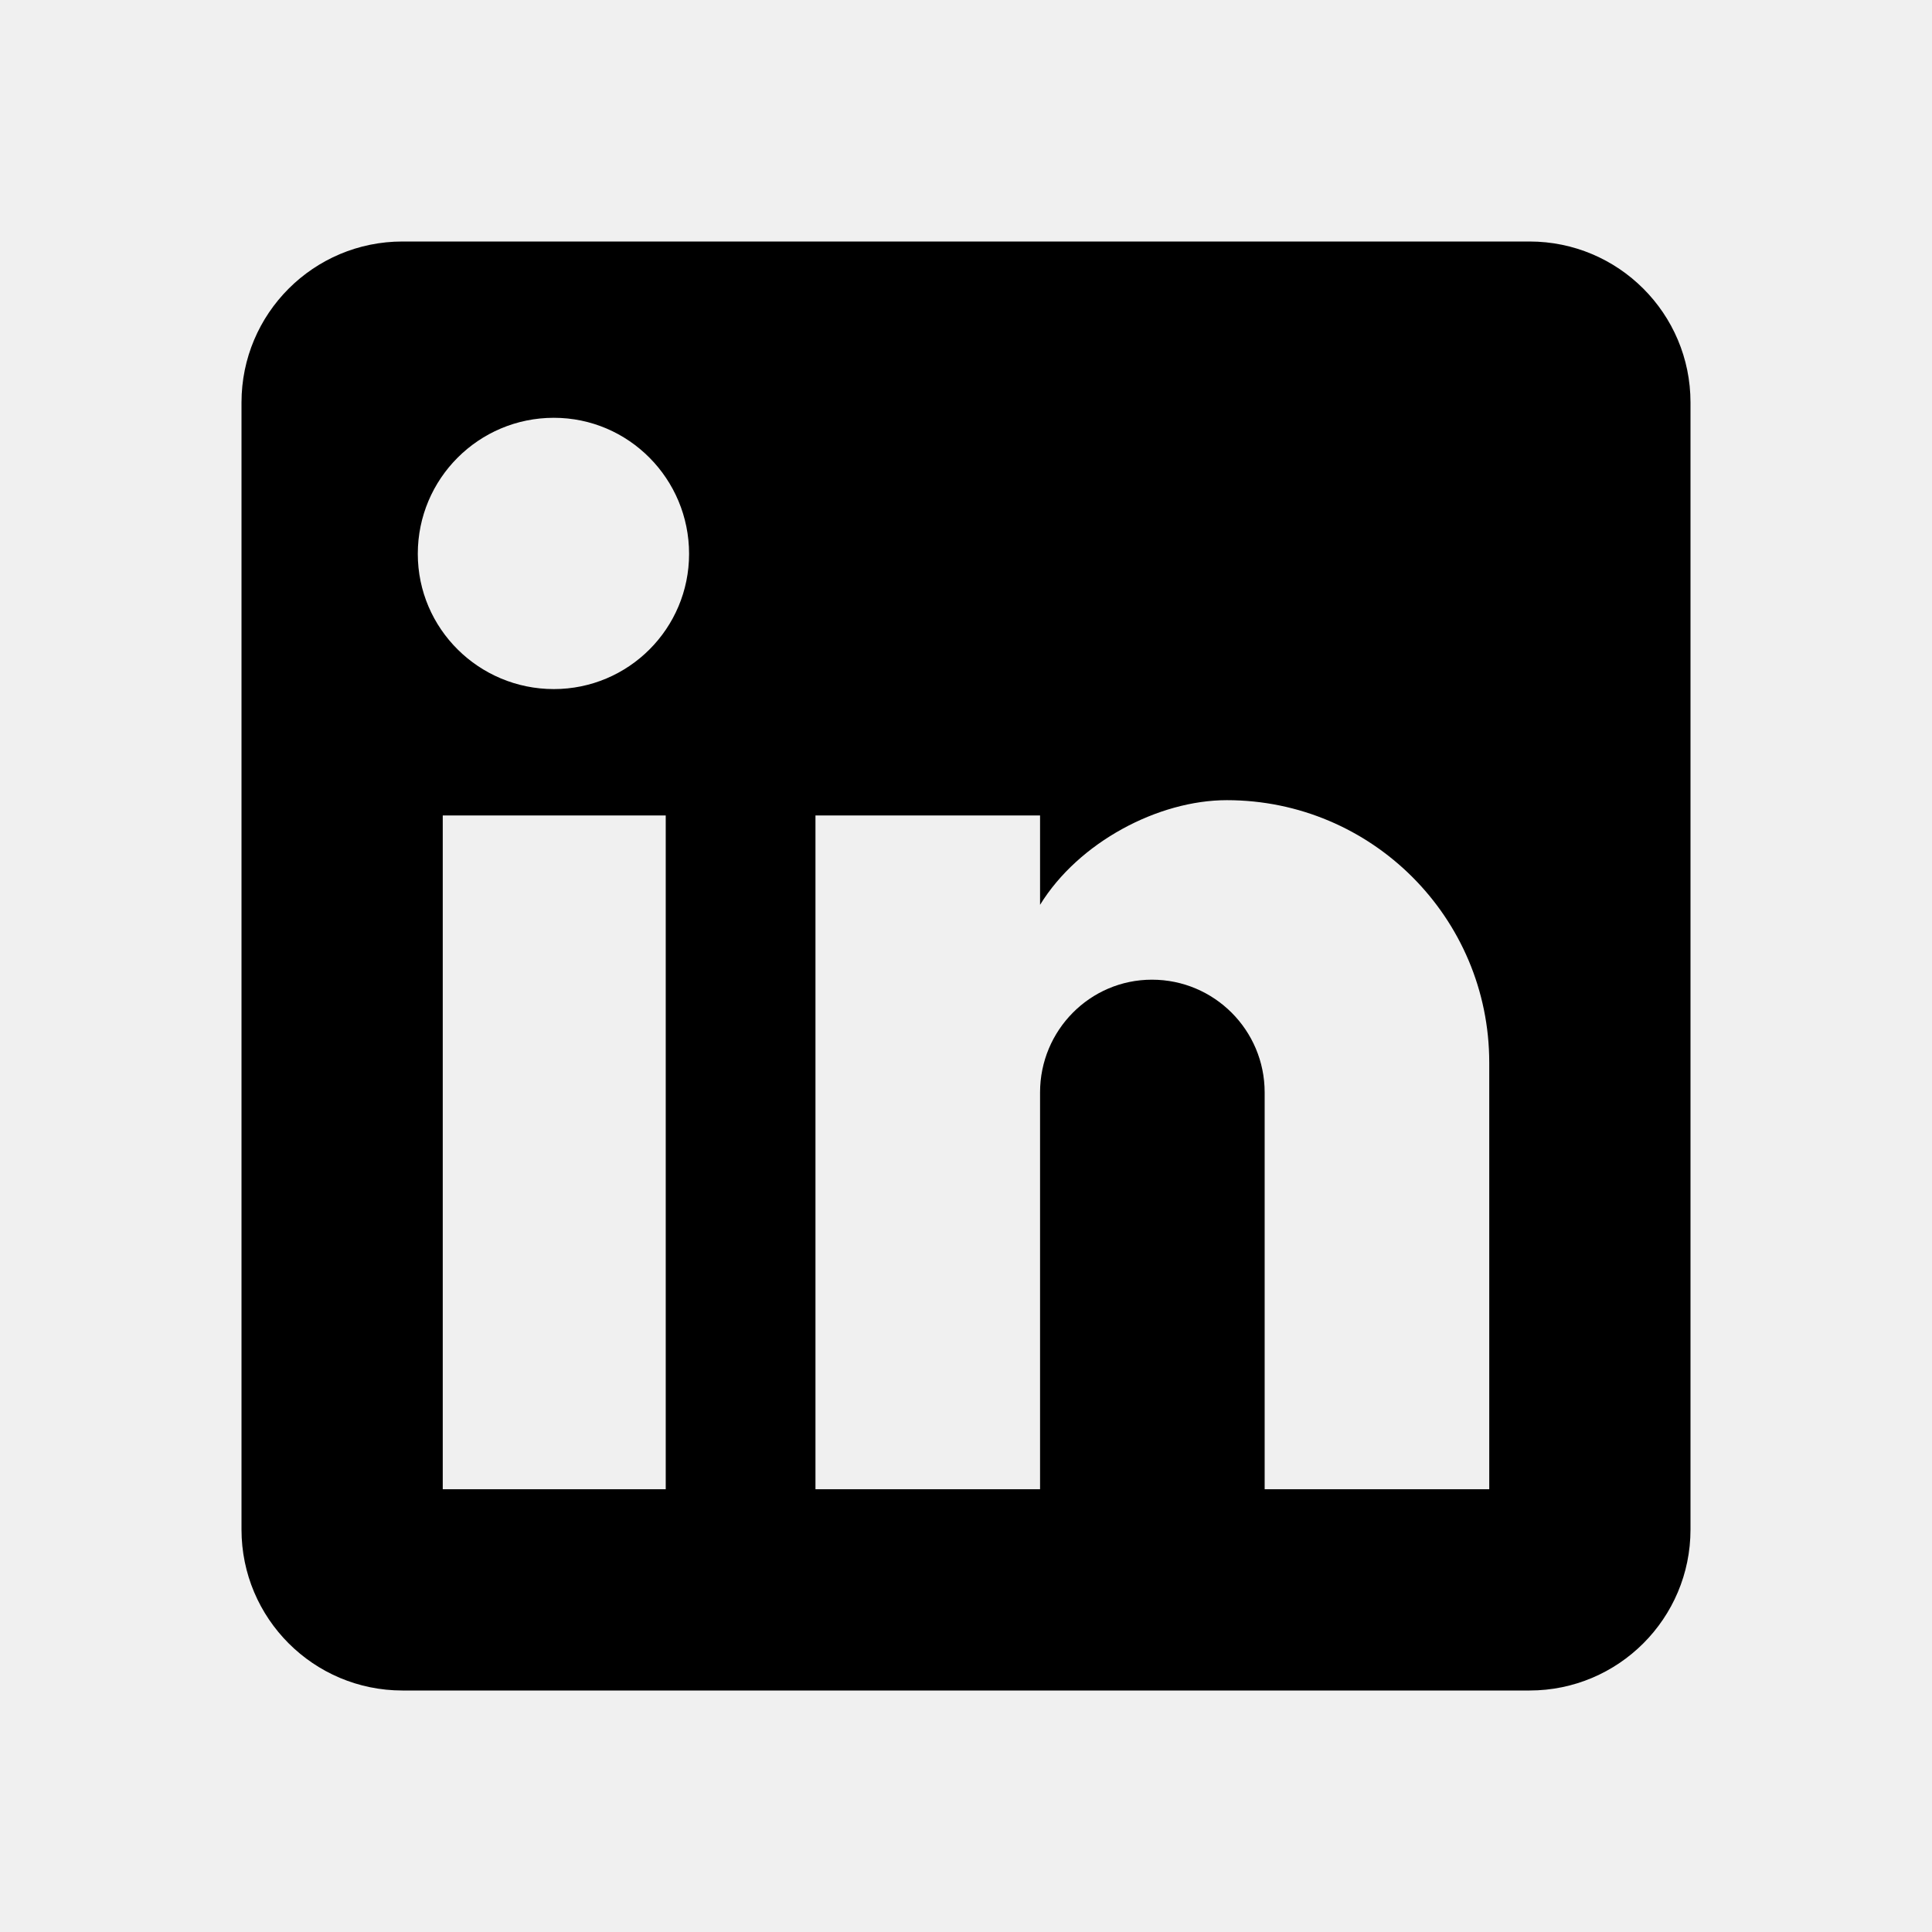
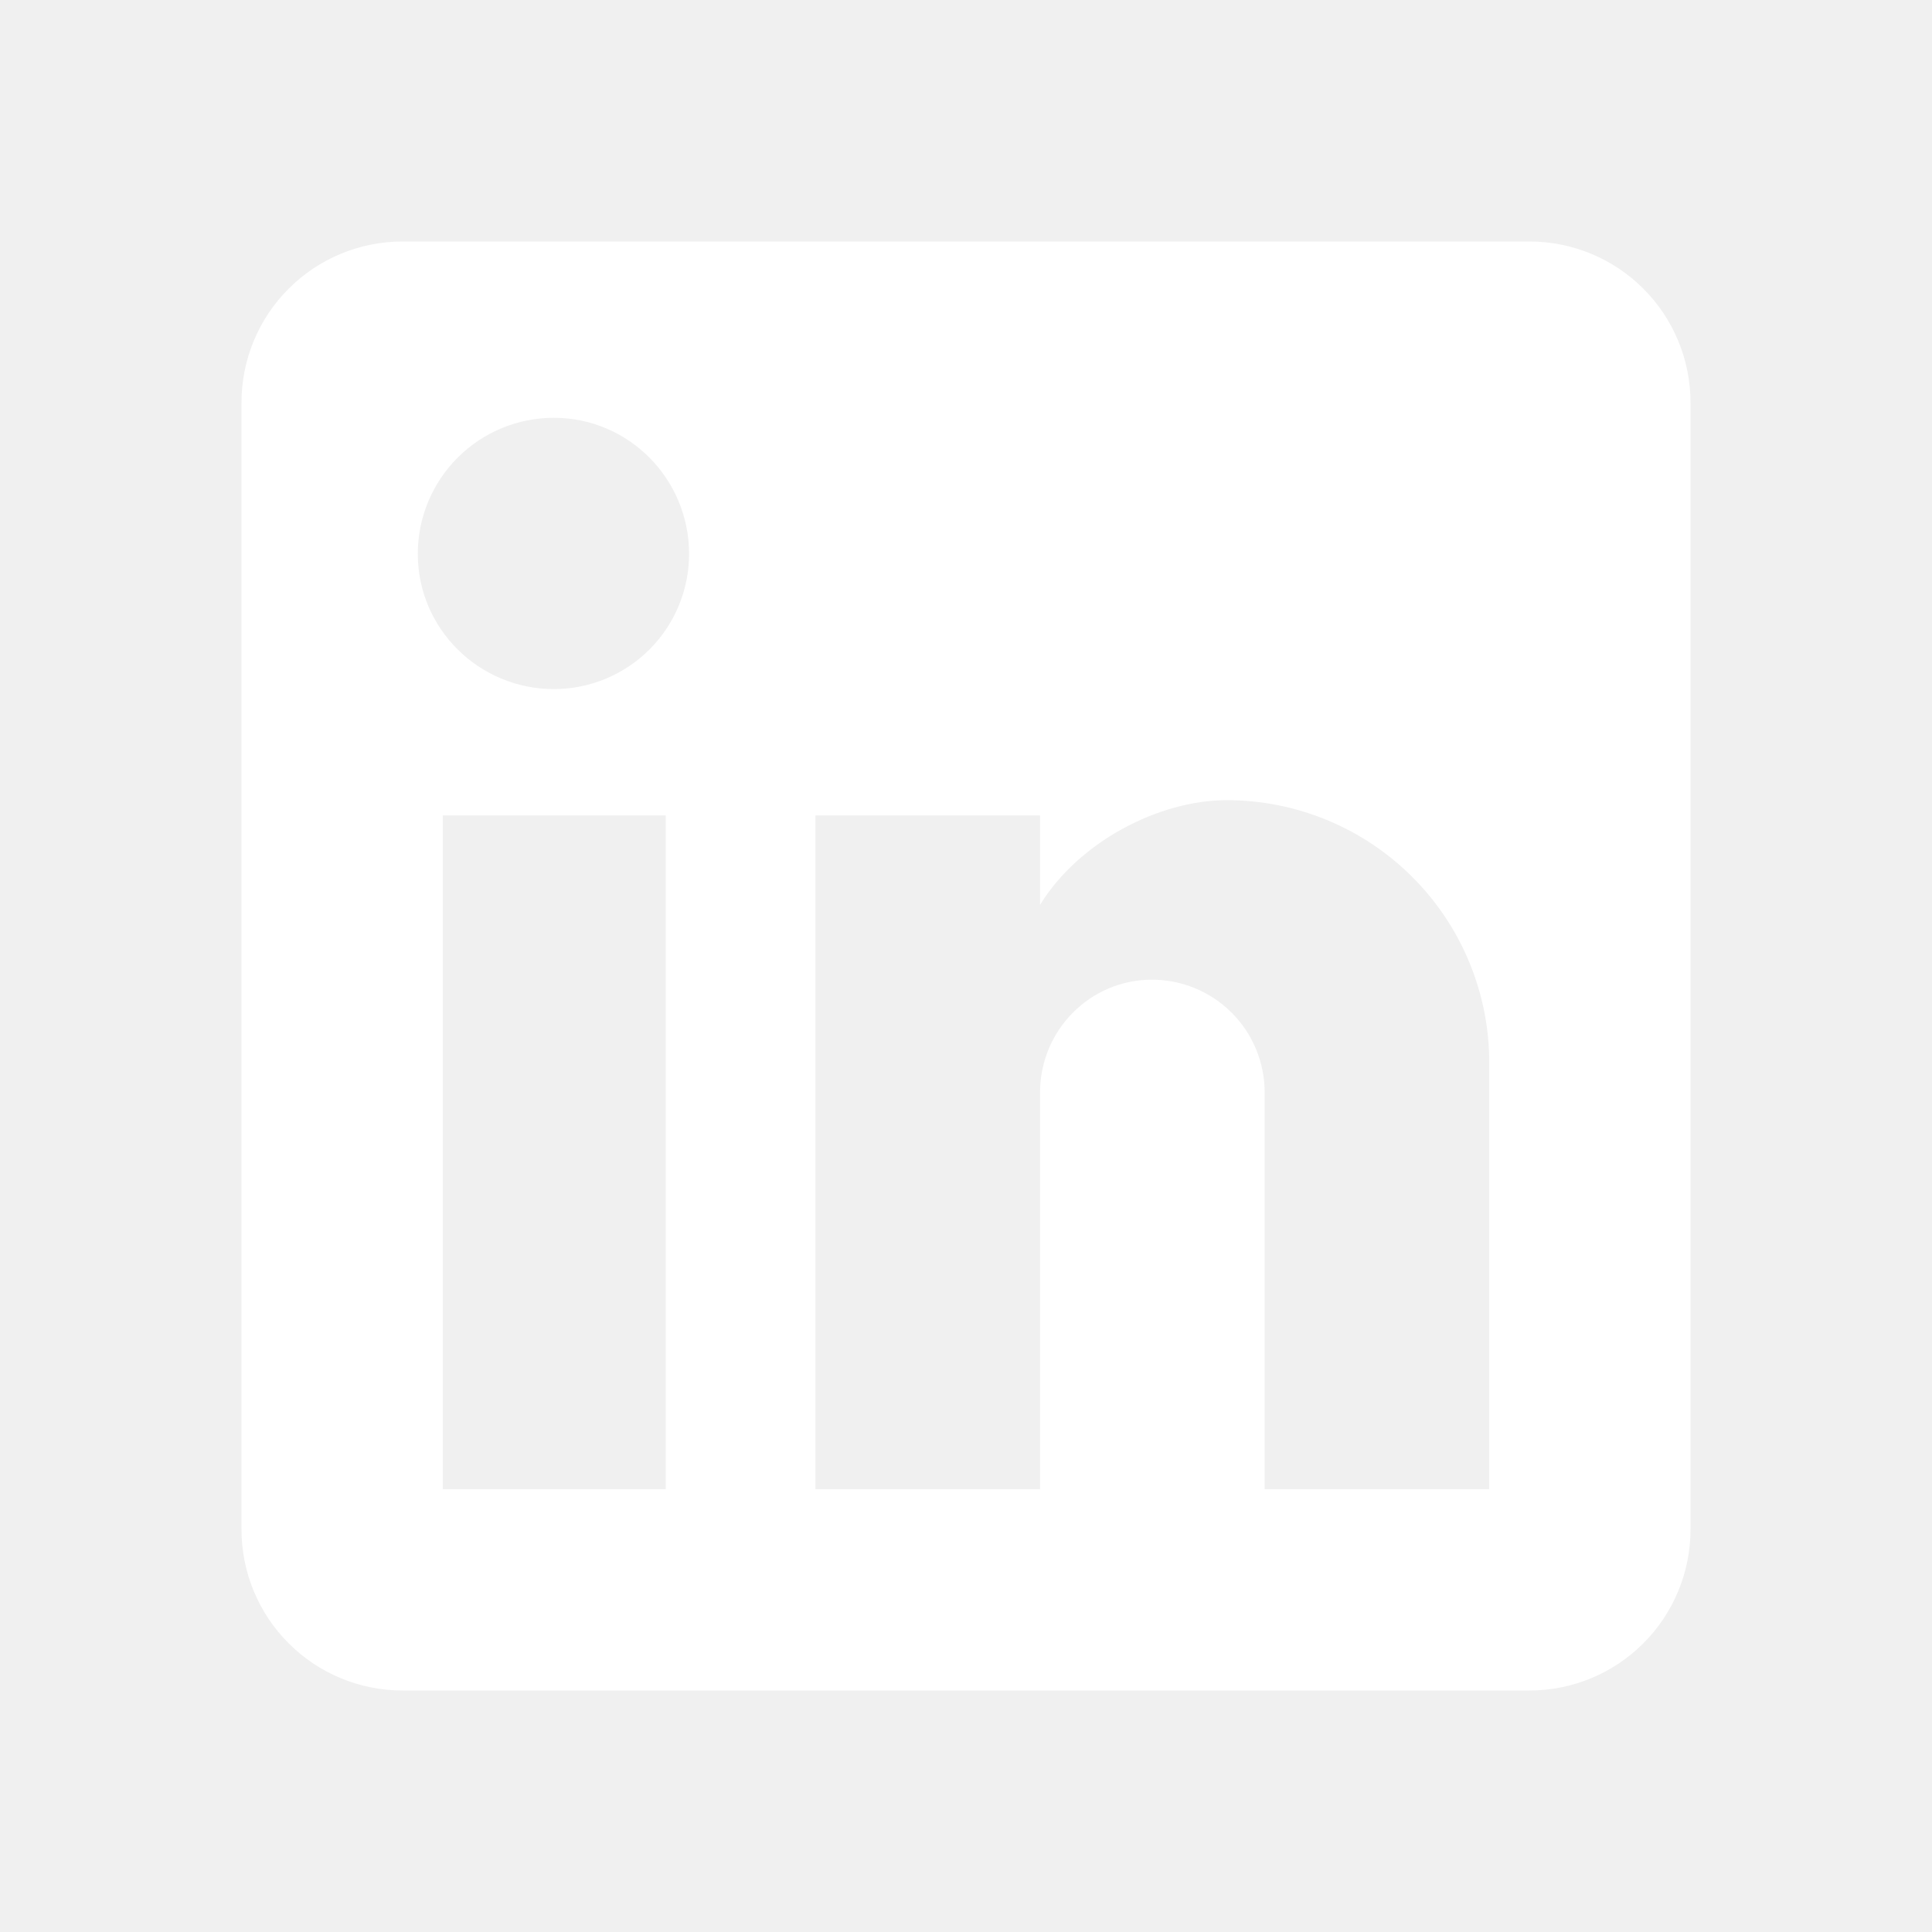
- <svg xmlns="http://www.w3.org/2000/svg" viewBox="0 0 24 24">
-   <path d="M19 3A2 2 0 0 1 21 5V19A2 2 0 0 1 19 21H5A2 2 0 0 1 3 19V5A2 2 0 0 1 5 3H19M18.5 18.5V13.2A3.26 3.26 0 0 0 15.24 9.94C14.39 9.94 13.4 10.46 12.92 11.24V10.13H10.13V18.5H12.92V13.57C12.92 12.8 13.54 12.17 14.31 12.17A1.4 1.4 0 0 1 15.71 13.57V18.5H18.5M6.88 8.56A1.68 1.68 0 0 0 8.56 6.88C8.56 5.95 7.81 5.19 6.88 5.19A1.69 1.69 0 0 0 5.19 6.88C5.19 7.81 5.95 8.56 6.88 8.56M8.27 18.5V10.13H5.5V18.5H8.27Z" />
+ <svg xmlns="http://www.w3.org/2000/svg" width="48" height="48" viewBox="0 0 48 48" fill="none">
+   <path d="M38 6C39.061 6 40.078 6.421 40.828 7.172C41.579 7.922 42 8.939 42 10V38C42 39.061 41.579 40.078 40.828 40.828C40.078 41.579 39.061 42 38 42H10C8.939 42 7.922 41.579 7.172 40.828C6.421 40.078 6 39.061 6 38V10C6 8.939 6.421 7.922 7.172 7.172C7.922 6.421 8.939 6 10 6H38ZM37 37V26.4C37 24.671 36.313 23.012 35.09 21.79C33.868 20.567 32.209 19.88 30.48 19.88C28.78 19.88 26.8 20.92 25.84 22.48V20.26H20.26V37H25.84V27.14C25.84 25.6 27.08 24.34 28.62 24.34C29.363 24.34 30.075 24.635 30.6 25.16C31.125 25.685 31.42 26.397 31.42 27.14V37H37ZM13.76 17.12C14.651 17.12 15.506 16.766 16.136 16.136C16.766 15.506 17.12 14.651 17.12 13.76C17.12 11.9 15.62 10.38 13.76 10.38C12.864 10.38 12.004 10.736 11.37 11.37C10.736 12.004 10.38 12.864 10.38 13.76C10.38 15.62 11.9 17.12 13.76 17.12ZM16.54 37V20.26H11V37H16.54Z" fill="white" />
</svg>
